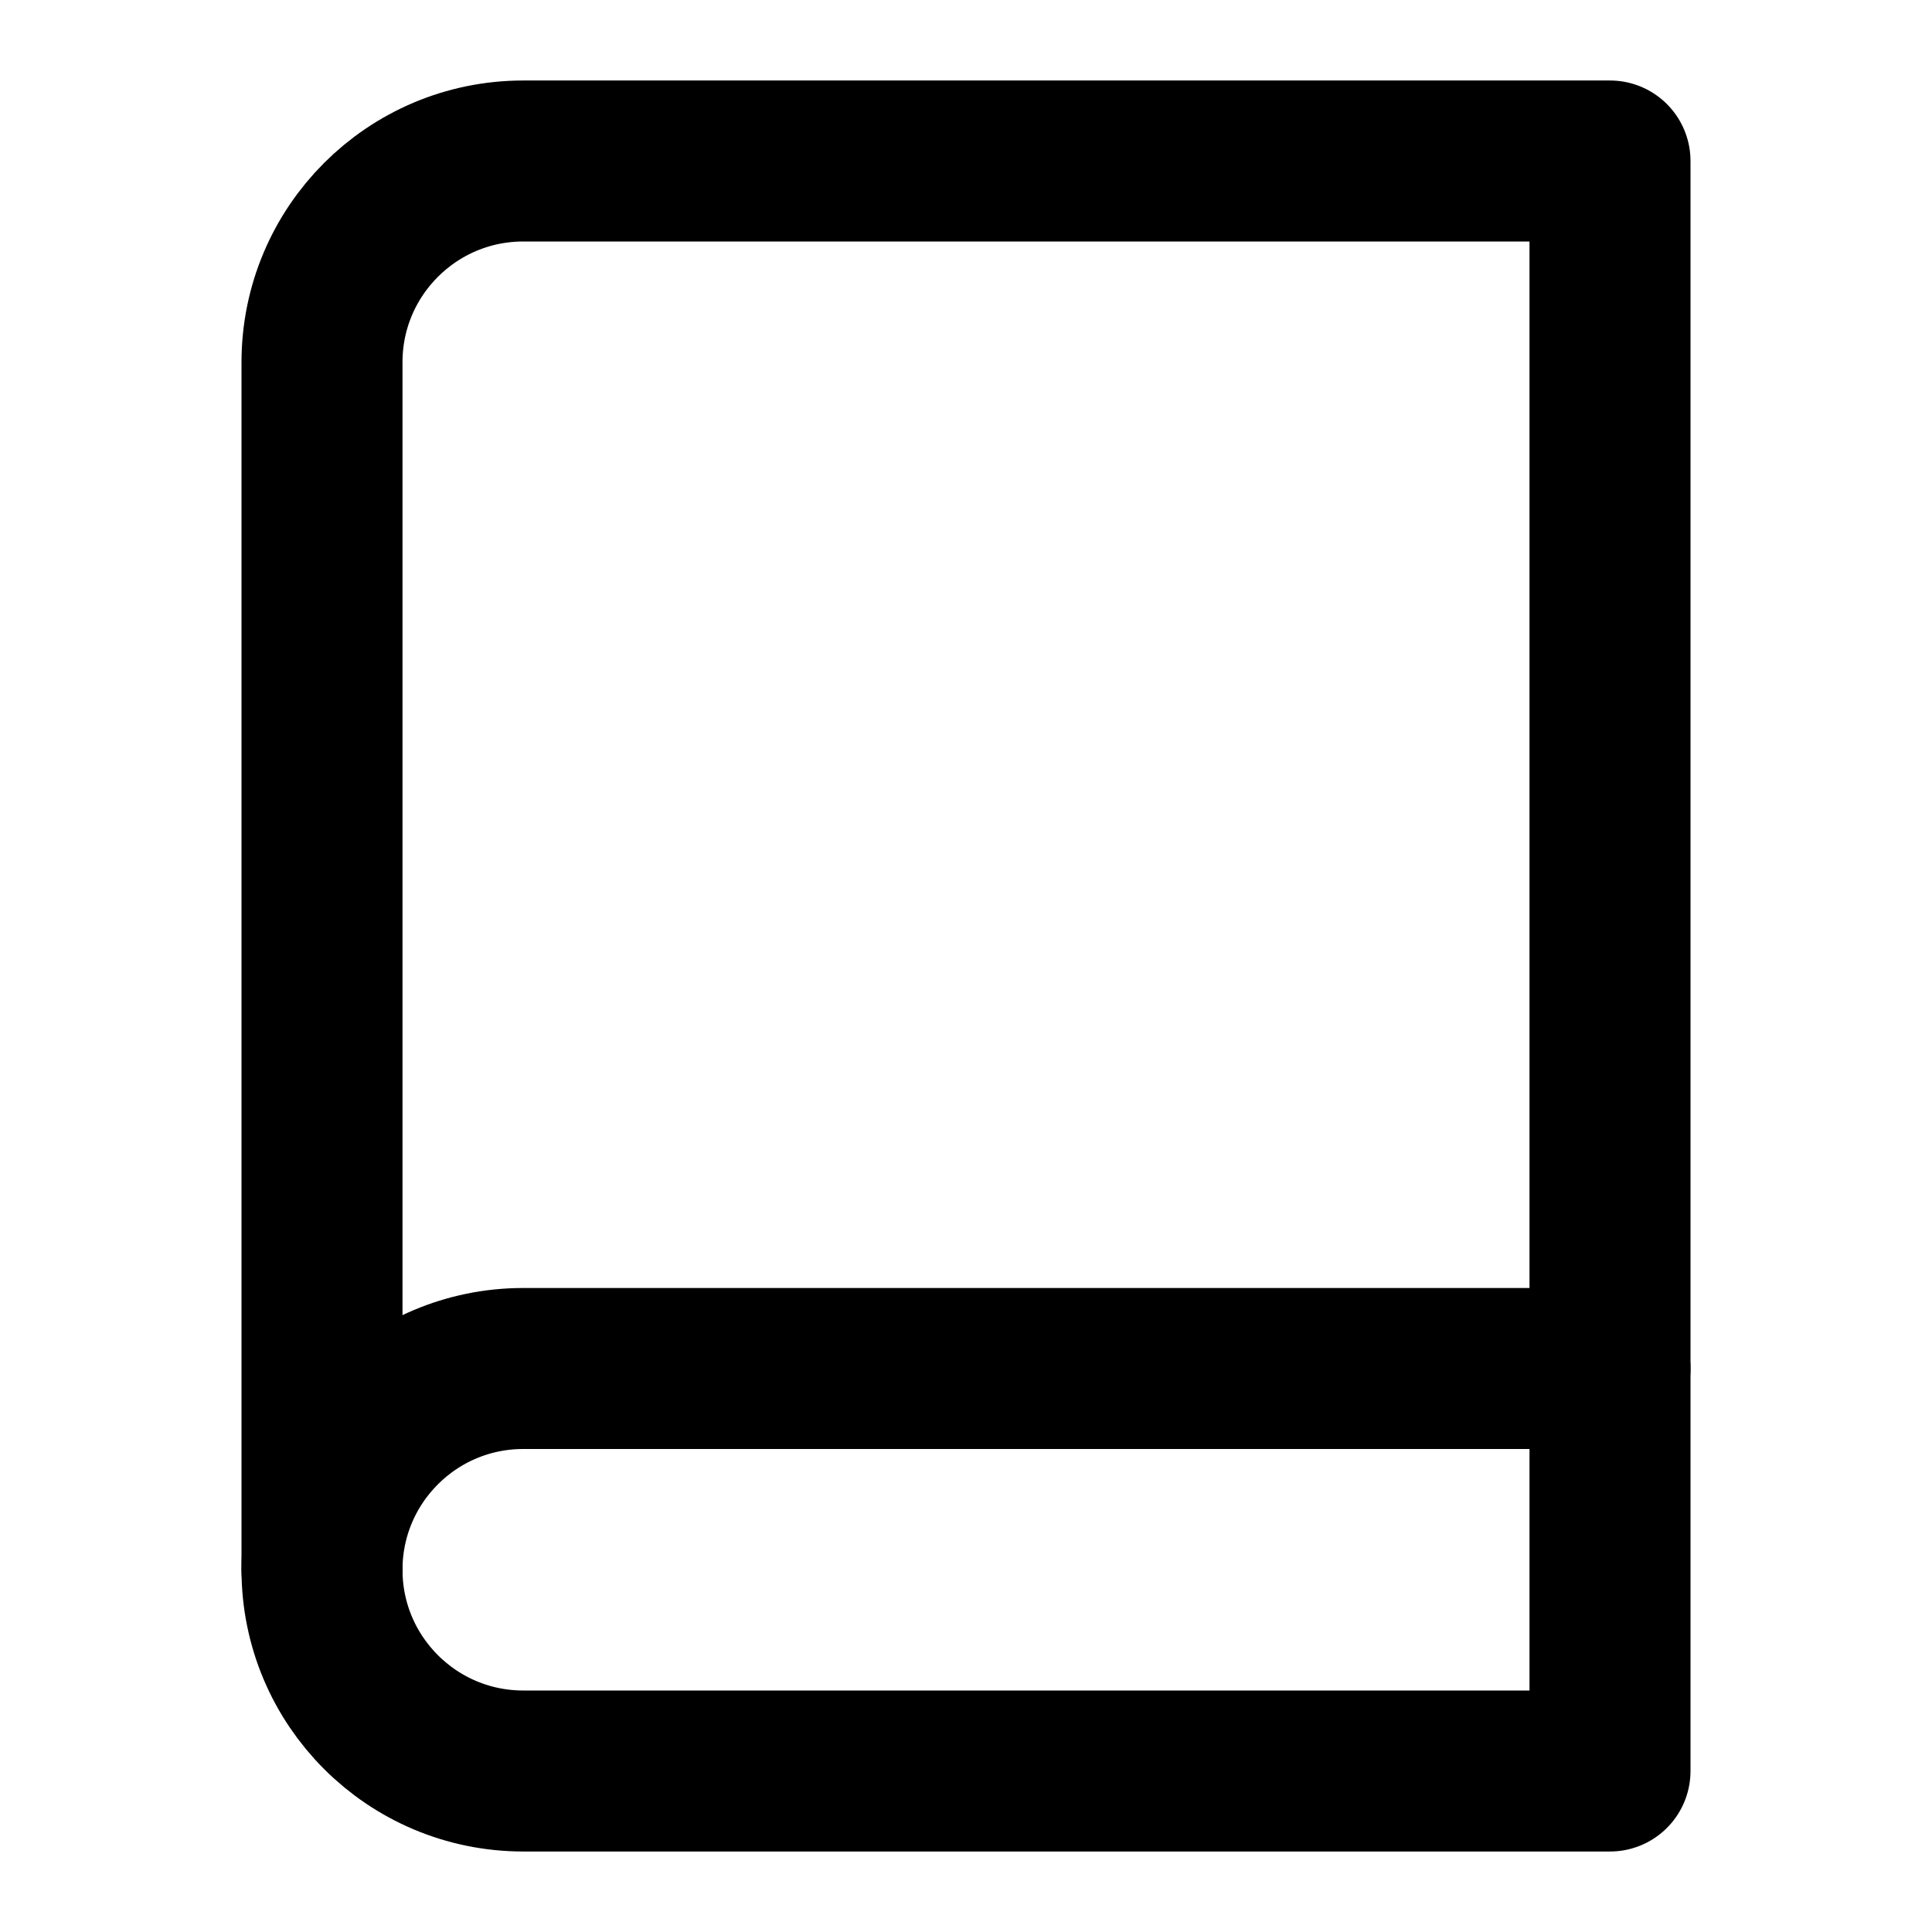
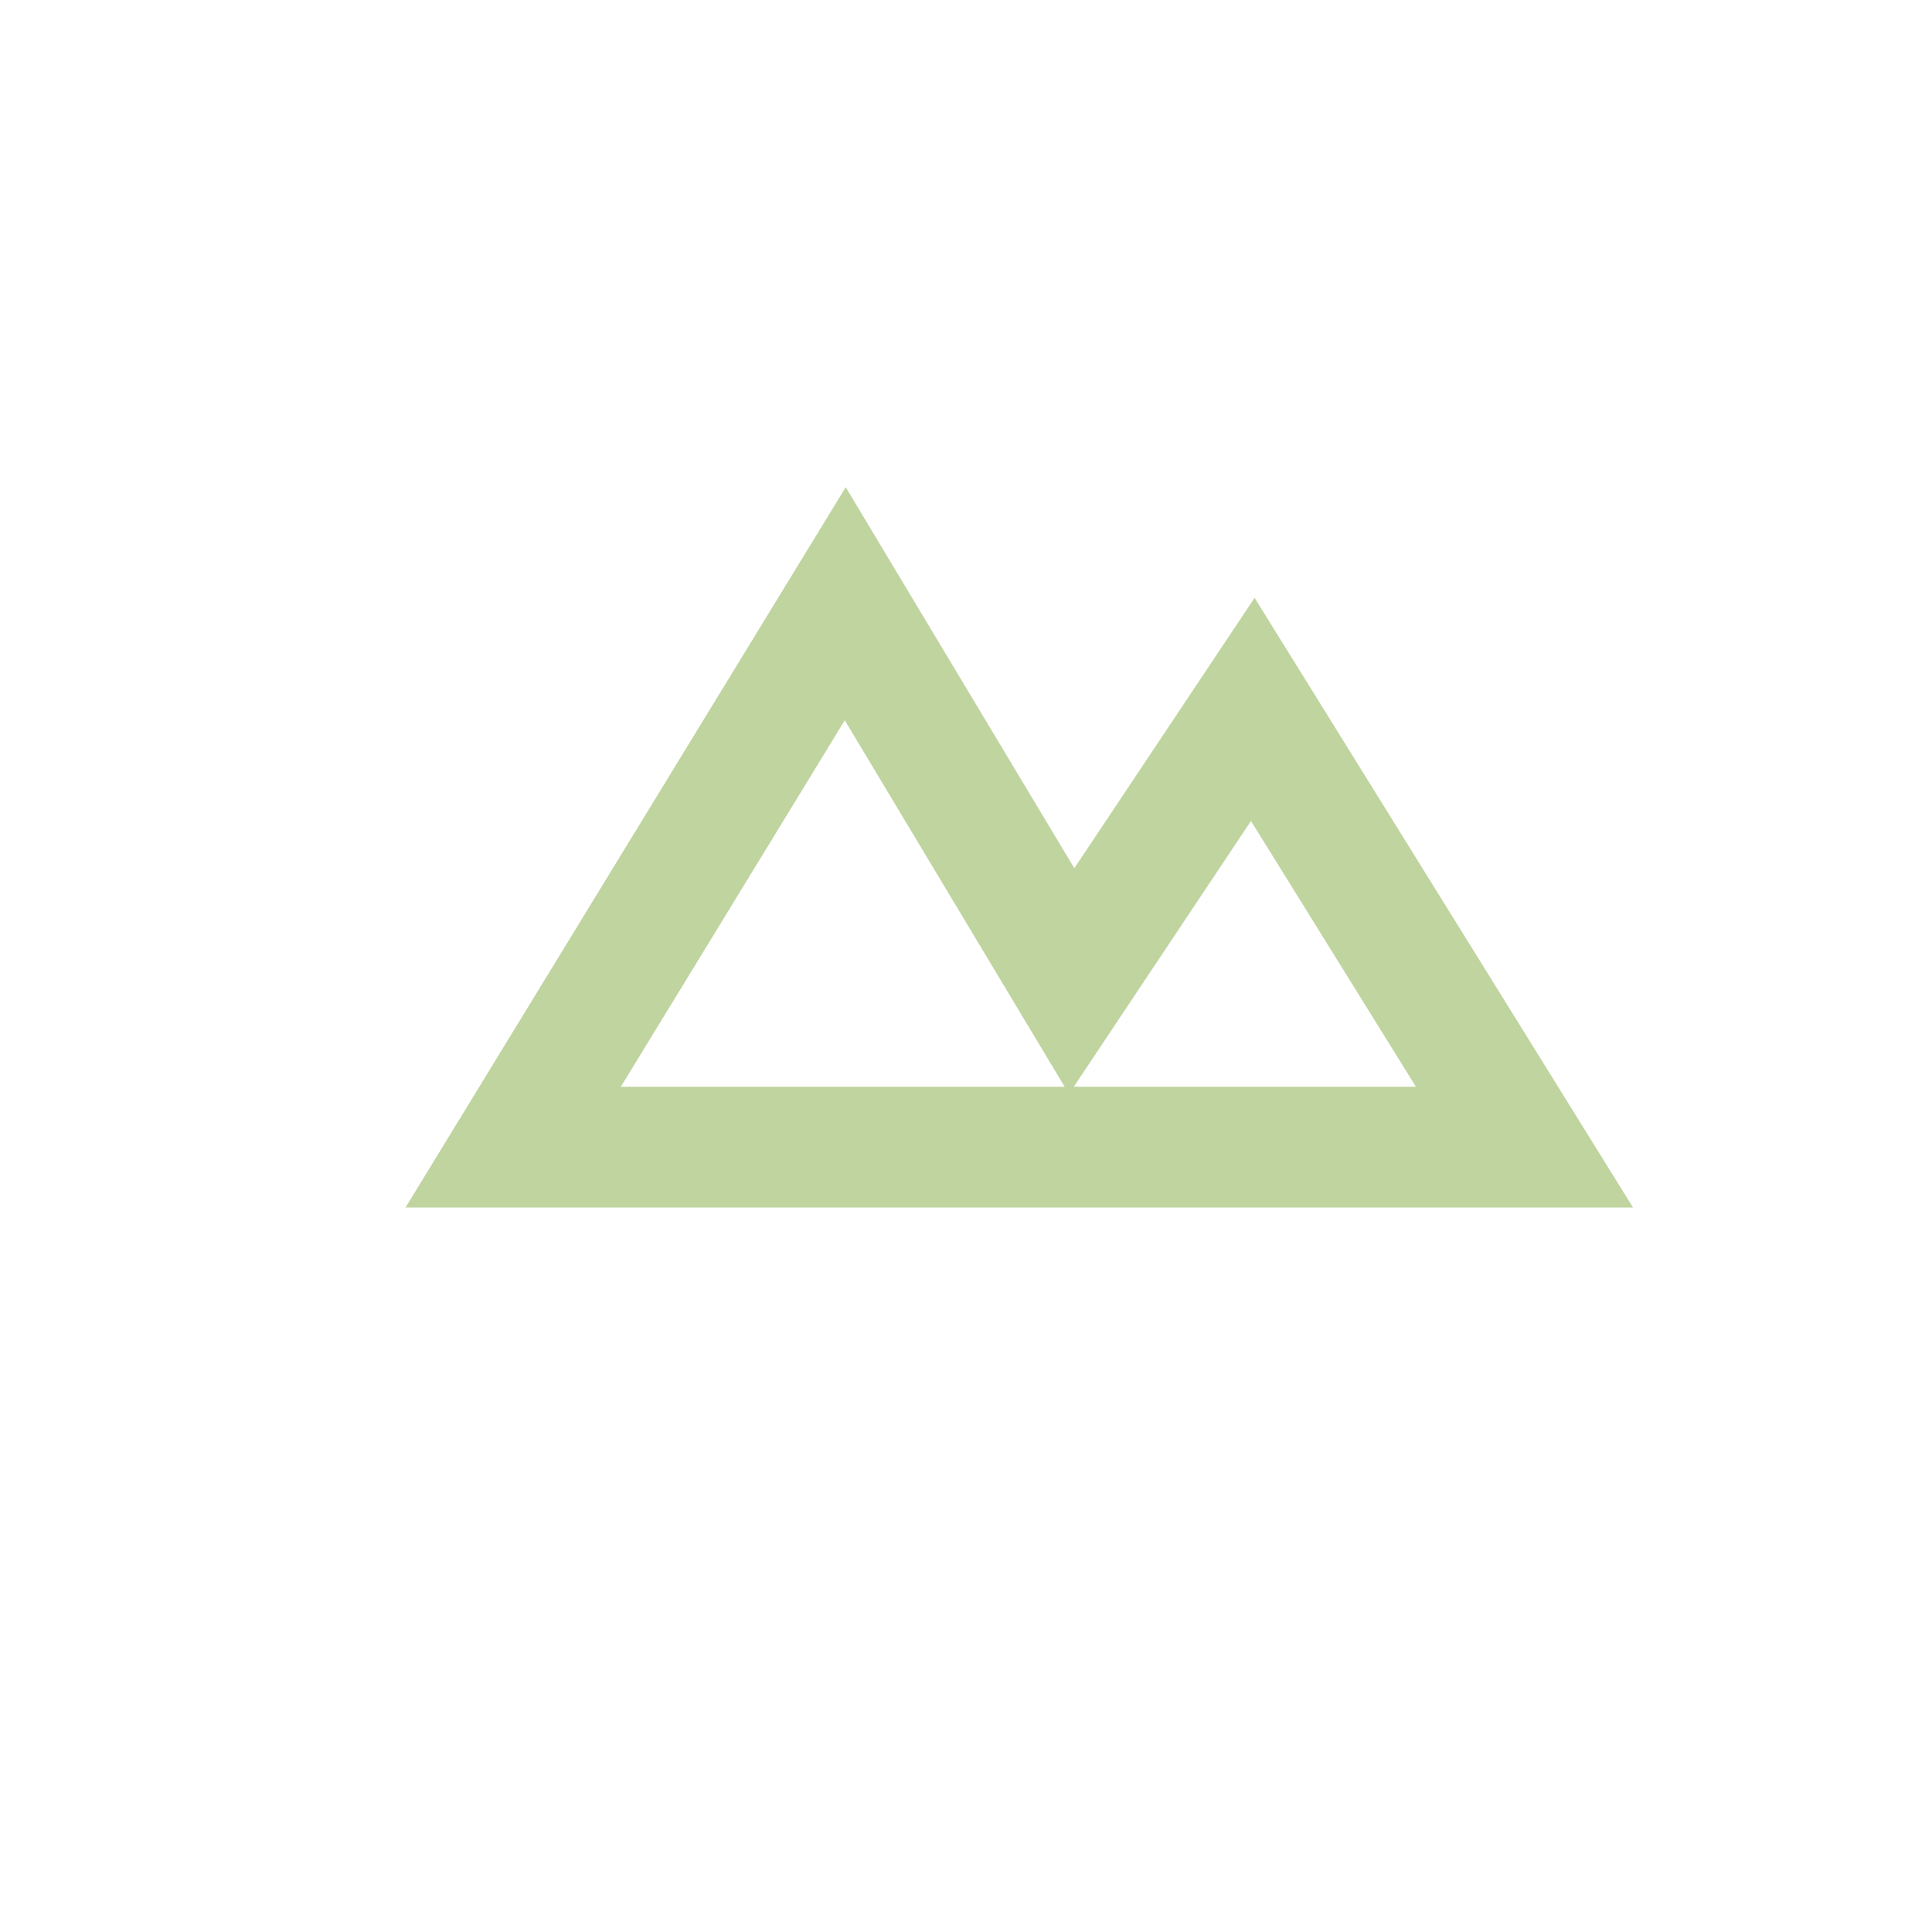
- <svg xmlns="http://www.w3.org/2000/svg" viewBox="0 0 24 24" fill="none" stroke="currentColor" stroke-width="2" stroke-linecap="round" stroke-linejoin="round">
-   <path d="M4 19.5A2.5 2.5 0 0 1 6.5 17H20" />
-   <path d="M6.5 2H20v20H6.5A2.5 2.5 0 0 1 4 19.5v-15A2.5 2.5 0 0 1 6.5 2z" />
+ <svg xmlns="http://www.w3.org/2000/svg" width="128" height="128" viewBox="0 0 128 128">
+   <g fill="none" stroke="#bfd49f" stroke-width="8" stroke-linejoin="miter" stroke-linecap="square">
+     <path d="M34 76l22-36 15 25 12-18 18 29z" />
+   </g>
</svg>
